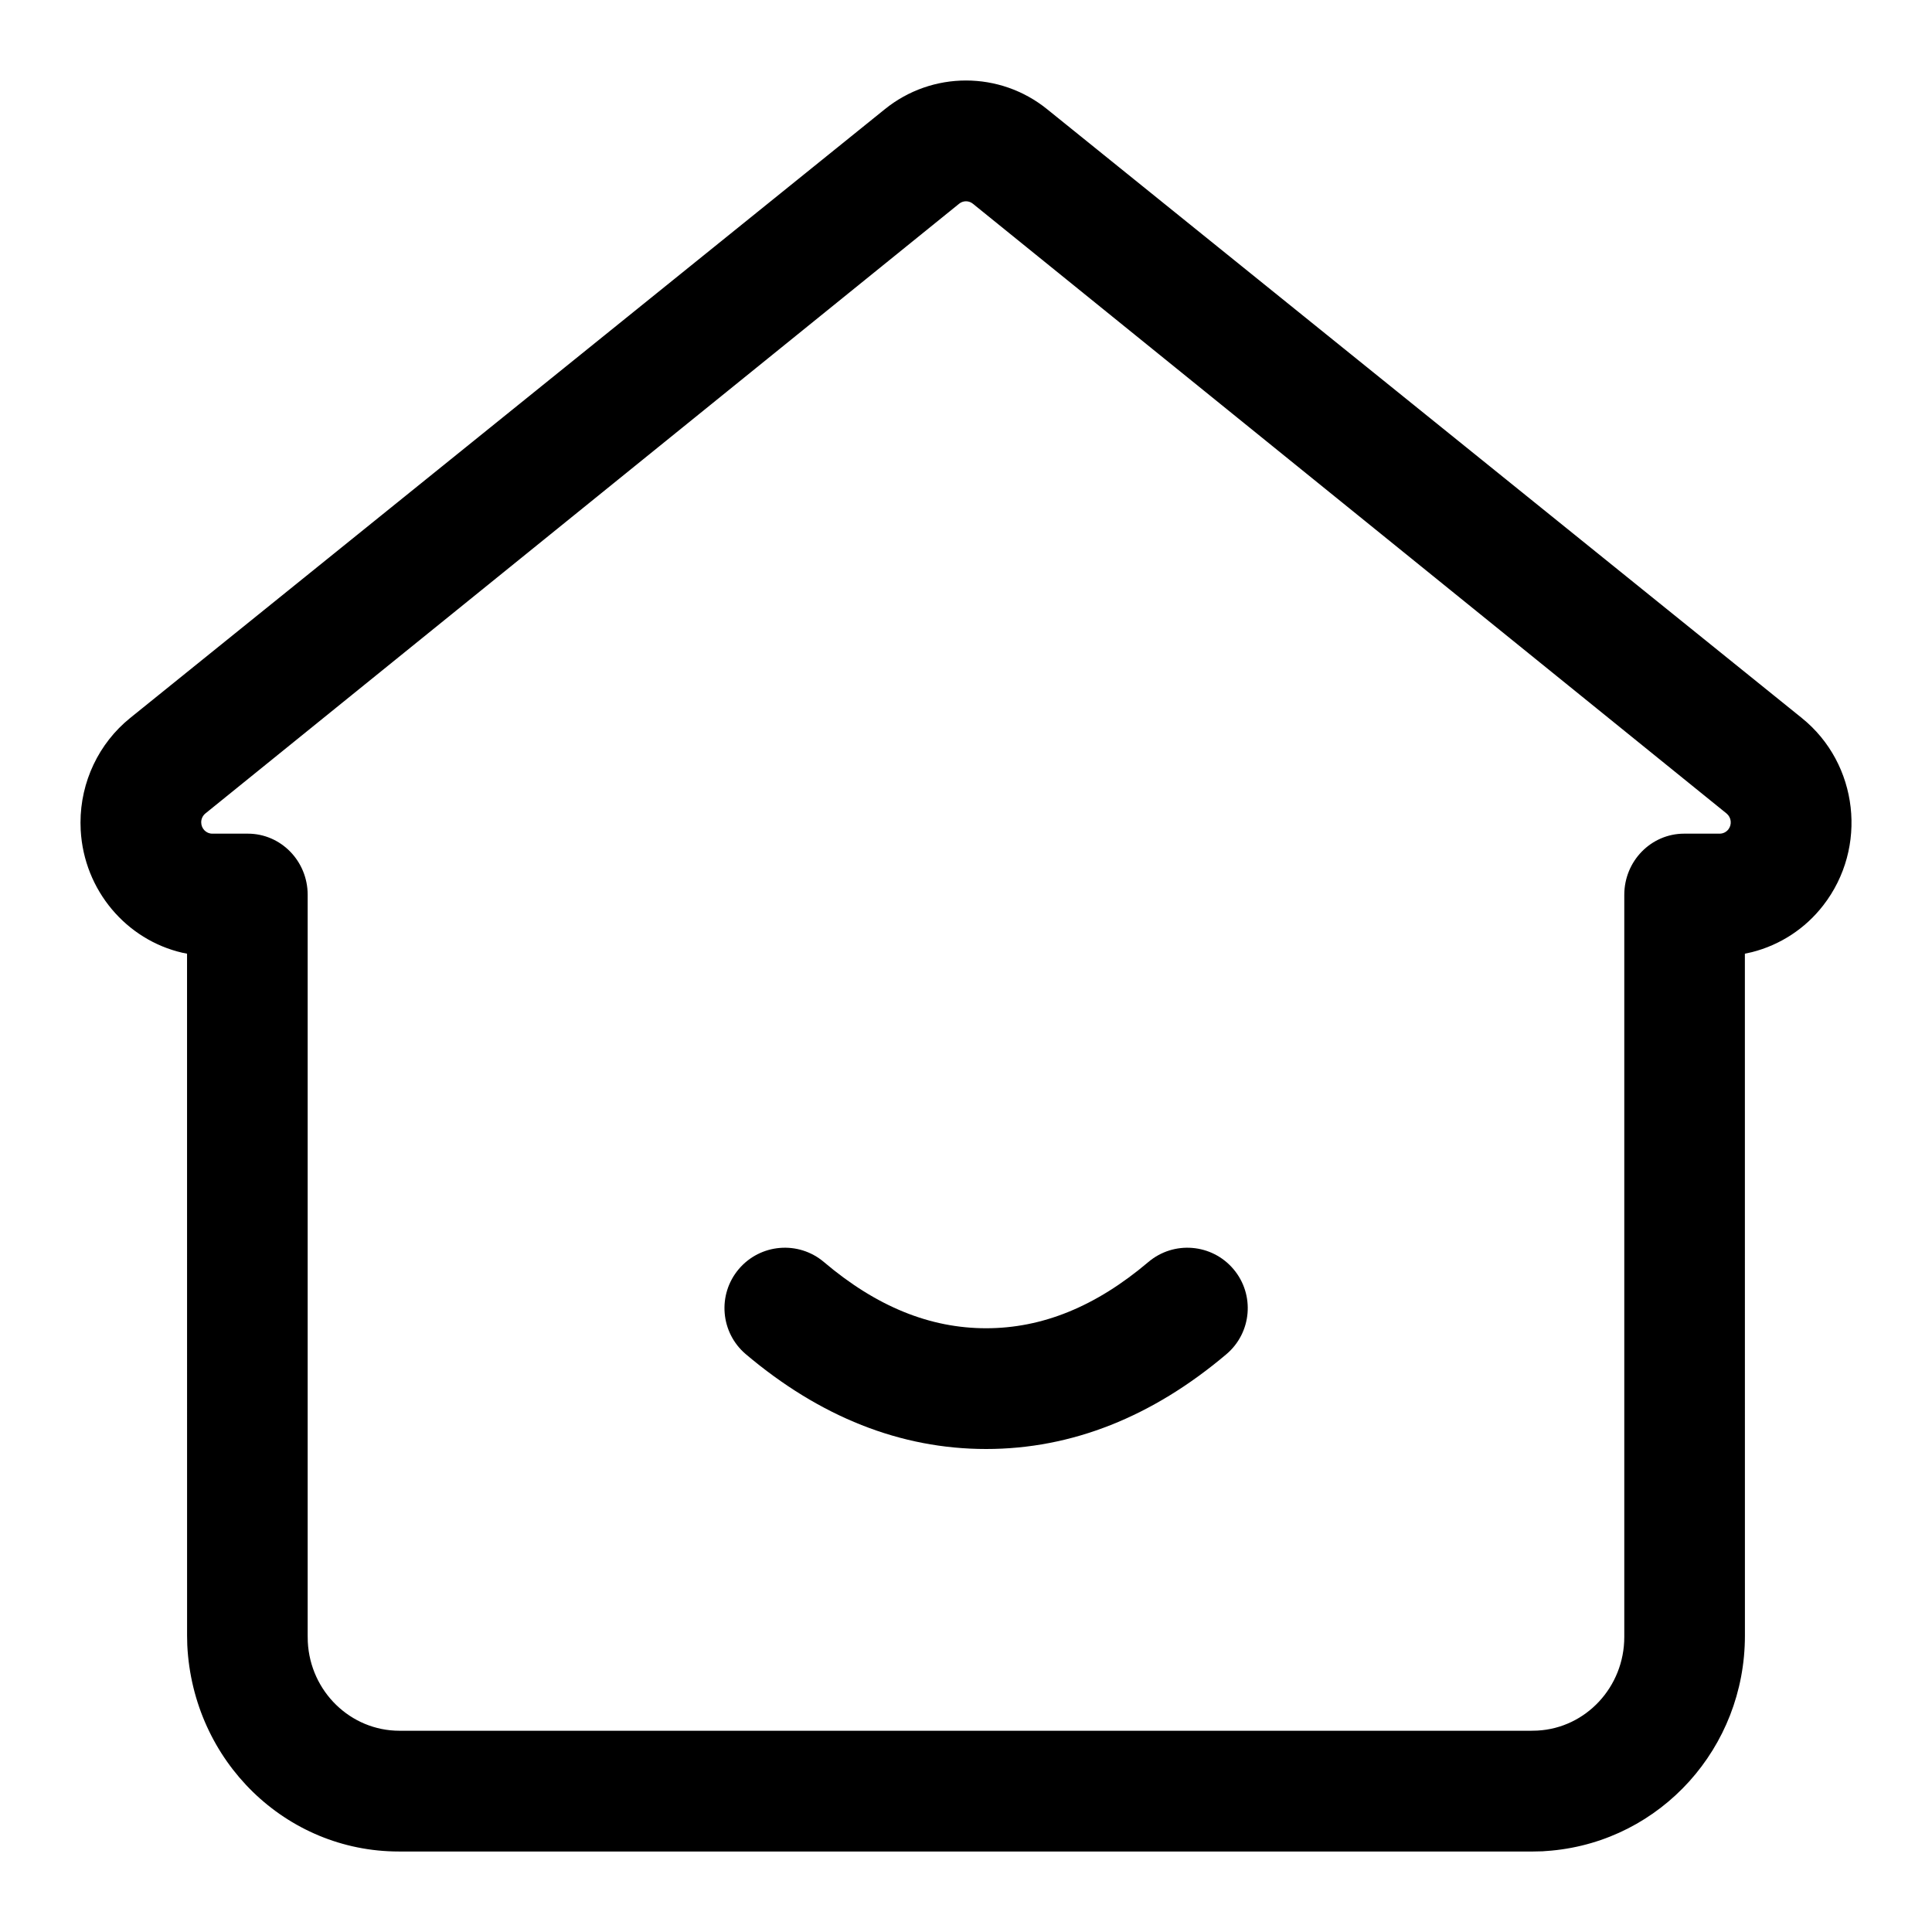
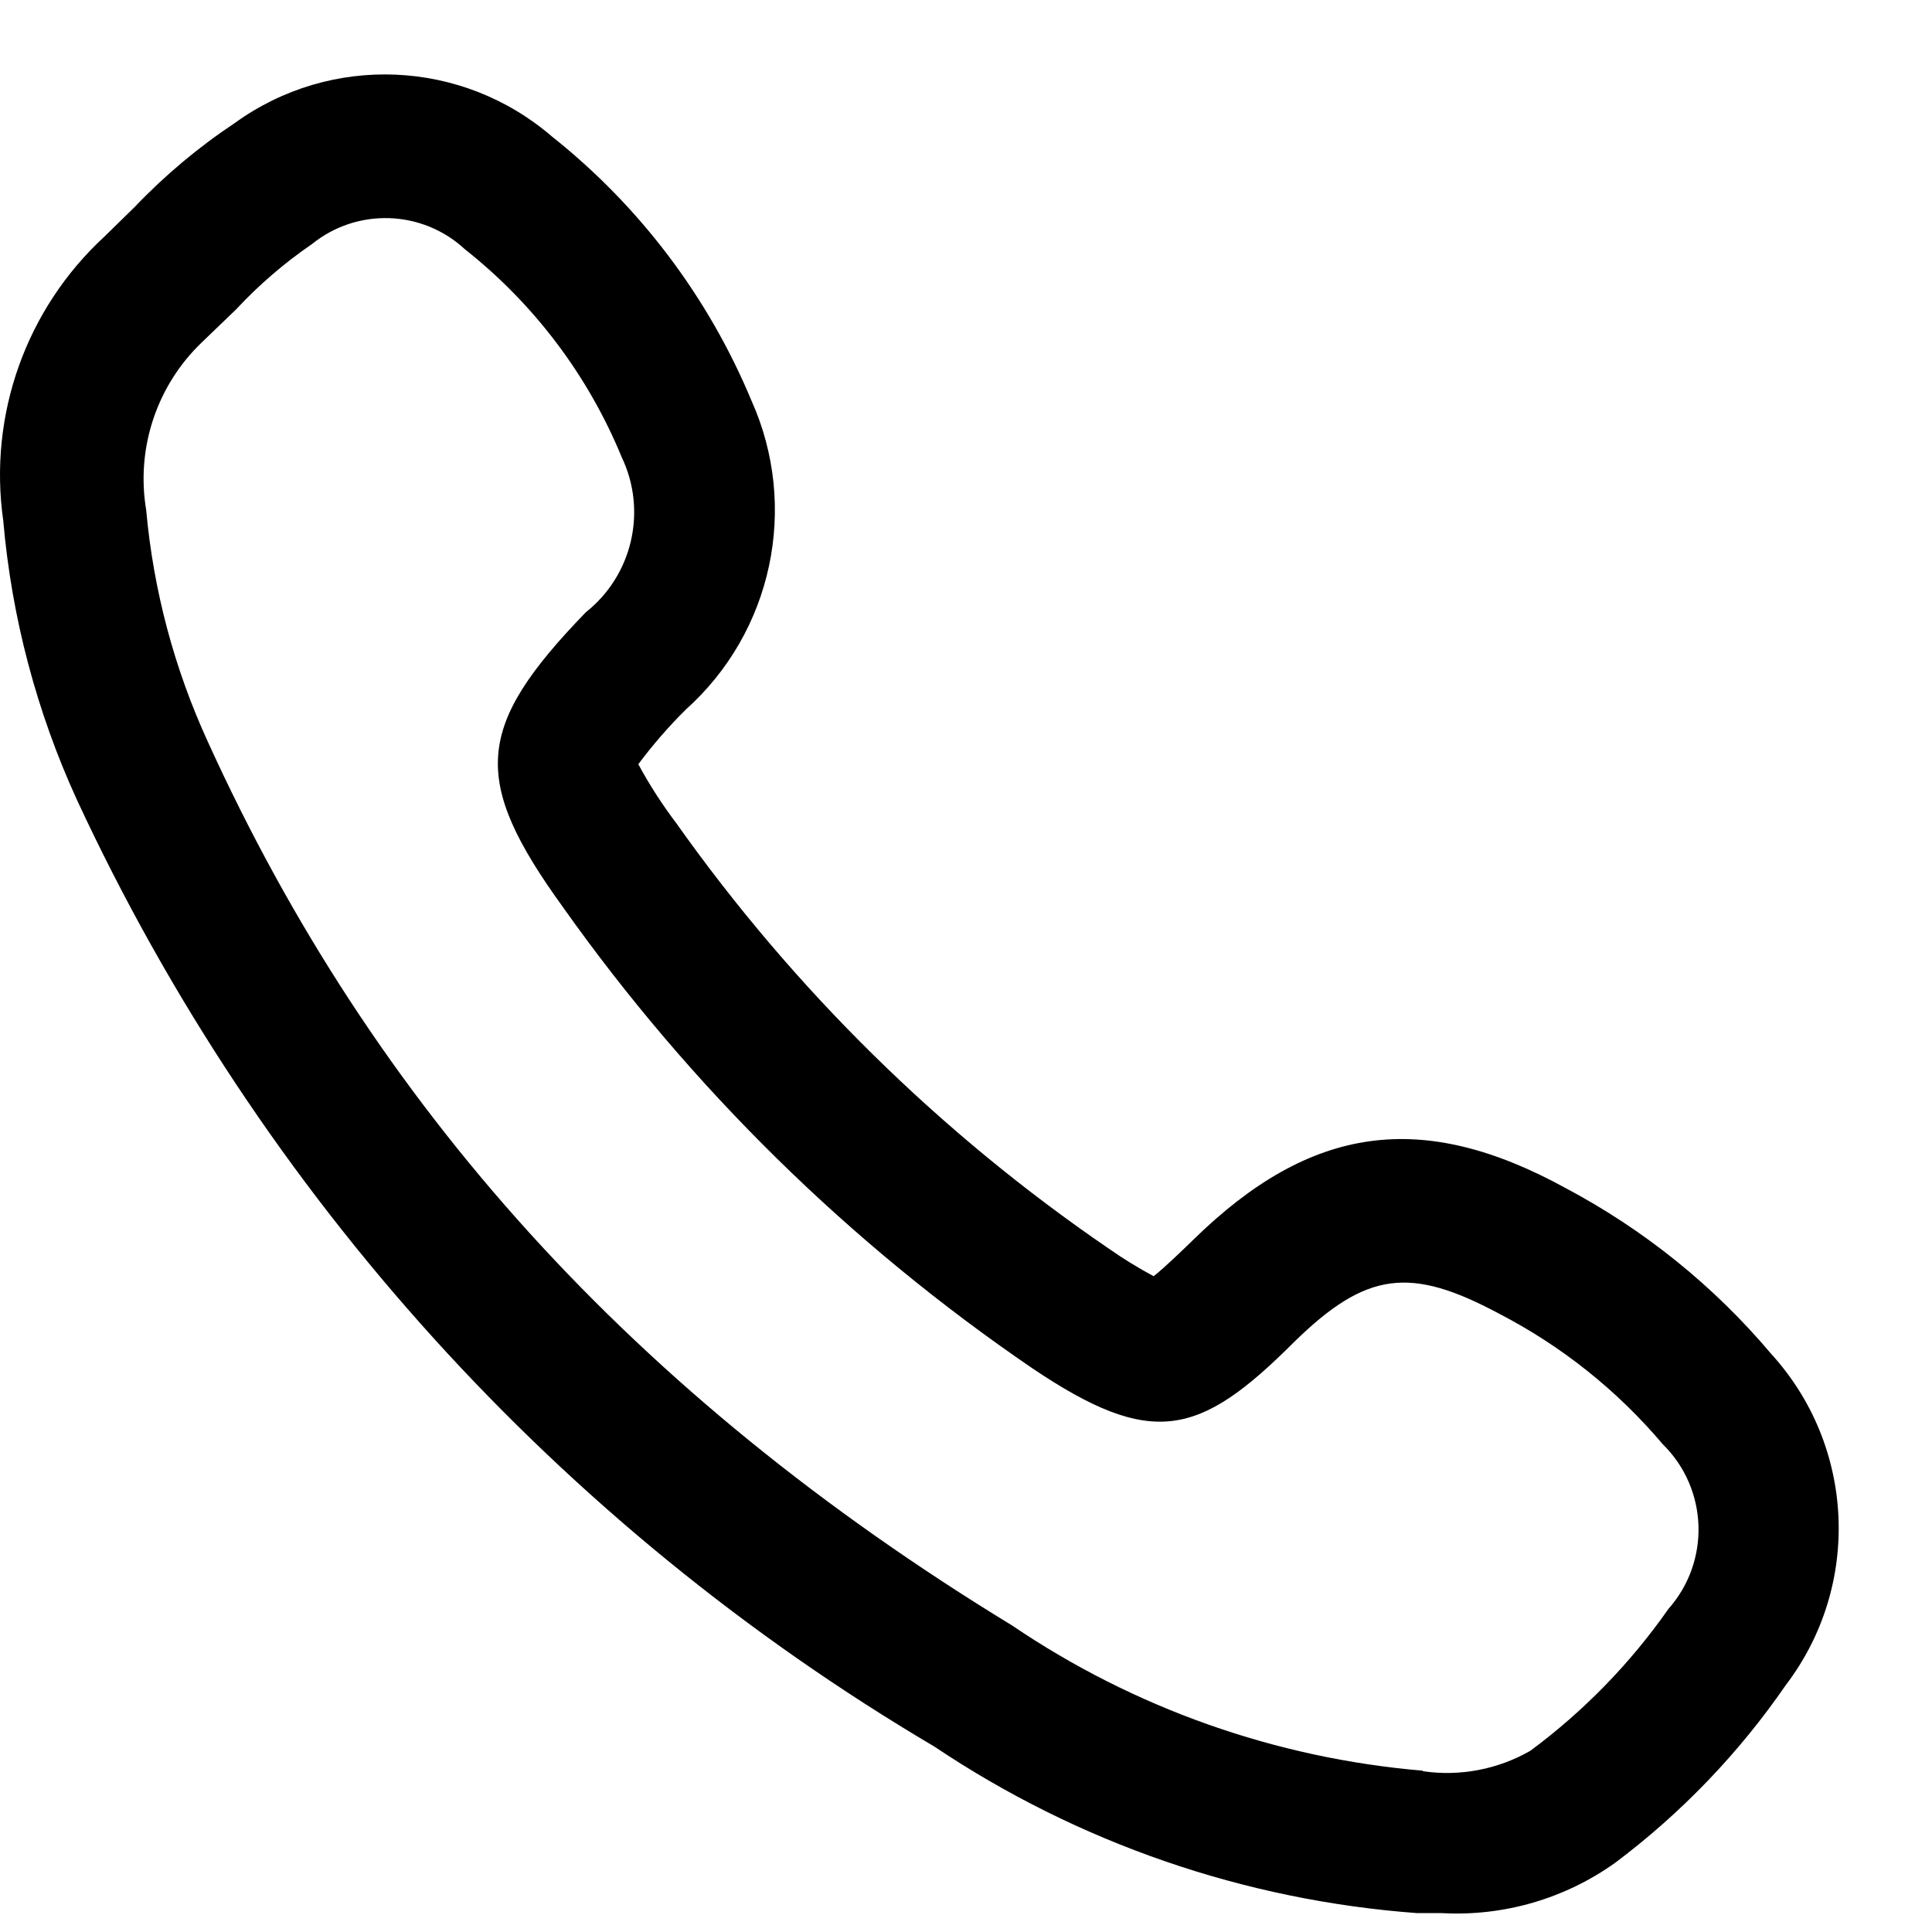
- <svg xmlns="http://www.w3.org/2000/svg" t="1711267217098" class="icon" viewBox="0 0 1024 1024" version="1.1" p-id="1666" width="200" height="200">
-   <path d="M468.907 57.941a68.395 68.395 0 0 1 86.165 0l399.936 322.624c30.059 24.235 35.136 68.693 11.328 99.328a69.269 69.269 0 0 1-37.803 24.768l-3.712 0.811 0.021 361.515c0 59.371-44.48 108.48-102.528 113.877l-4.736 0.363-4.949 0.107H211.371c-59.84 0-109.056-47.808-112.107-109.312l-0.107-5.035-0.021-361.515-2.453-0.491c-29.696-6.848-52.16-33.088-53.909-64.96L42.667 436.011c0-21.611 9.685-42.027 26.325-55.467z m46.72 50.027a5.76 5.76 0 0 0-7.253 0L108.864 431.147a6.059 6.059 0 0 0-2.219 4.693c0 3.328 2.624 6.016 5.867 6.016h18.816c17.536-0.021 31.744 14.507 31.744 32.405v392.533l0.064 3.392C164.437 896.533 185.792 917.333 211.712 917.333h599.765l3.328-0.085c25.771-1.323 46.101-23.147 46.101-49.621V474.283c0-17.92 14.208-32.427 31.744-32.427h18.816c1.792 0 3.477-0.832 4.608-2.261a6.101 6.101 0 0 0-0.96-8.427z m138.133 564.693a32 32 0 0 1-3.755 45.099C610.859 750.891 568.107 768 522.667 768c-45.44 0-88.192-17.109-127.36-50.24a32 32 0 1 1 41.387-48.853C464.704 692.651 493.056 704 522.667 704c29.589 0 57.941-11.349 85.973-35.093a32 32 0 0 1 45.12 3.755z" p-id="1667" />
+ <svg xmlns="http://www.w3.org/2000/svg" t="1681103142996" class="icon" viewBox="0 0 1024 1024" version="1.1" p-id="1227" width="16" height="16">
+   <path d="M764.198 1013.988h-13.084a529.18 529.18 0 0 1-255.829-88.235A1139.94 1139.94 0 0 1 40.855 424.107 448.683 448.683 0 0 1 1.716 275.911a171.804 171.804 0 0 1 53.646-150.528l16.1-15.758a311.751 311.751 0 0 1 52.907-44.373 135.68 135.68 0 0 1 168.05 6.997A351.118 351.118 0 0 1 398.231 212.196a141.938 141.938 0 0 1-34.873 164.011c-9.045 8.988-17.408 18.603-25.031 28.843 5.86 10.866 12.572 21.276 20.025 31.118a909.938 909.938 0 0 0 229.49 225.735c7.566 5.291 15.417 10.126 23.609 14.507 5.518-4.267 15.303-13.767 21.049-19.342 62.18-60.871 121.173-69.177 197.404-27.307 41.529 22.016 78.507 51.826 108.828 87.78 44.658 48.981 47.9 122.88 7.794 175.559a405.049 405.049 0 0 1-90.283 94.094 144.498 144.498 0 0 1-92.046 26.795z m-10.069-75.207a88.747 88.747 0 0 0 56.946-10.809 326.03 326.03 0 0 0 73.216-75.207 63.431 63.431 0 0 0-3.015-87.324 285.184 285.184 0 0 0-86.756-69.177c-46.876-25.088-70.201-22.585-108.601 15.019-50.176 50.176-75.264 56.718-138.923 13.824a984.405 984.405 0 0 1-248.604-244.281c-48.924-67.698-46.649-95.573 12.06-156.274a67.698 67.698 0 0 0 19.058-82.261 272.612 272.612 0 0 0-83.058-110.137 61.952 61.952 0 0 0-81.18-2.731c-14.62 10.012-28.103 21.618-40.164 34.588l-18.034 17.351c-24.007 22.926-35.1 56.263-29.582 89.031 3.812 42.382 14.848 83.854 32.597 122.596 87.78 193.138 225.678 346.169 426.325 468.537a456.476 456.476 0 0 0 217.714 76.971v0.284z" p-id="1228" />
</svg>
